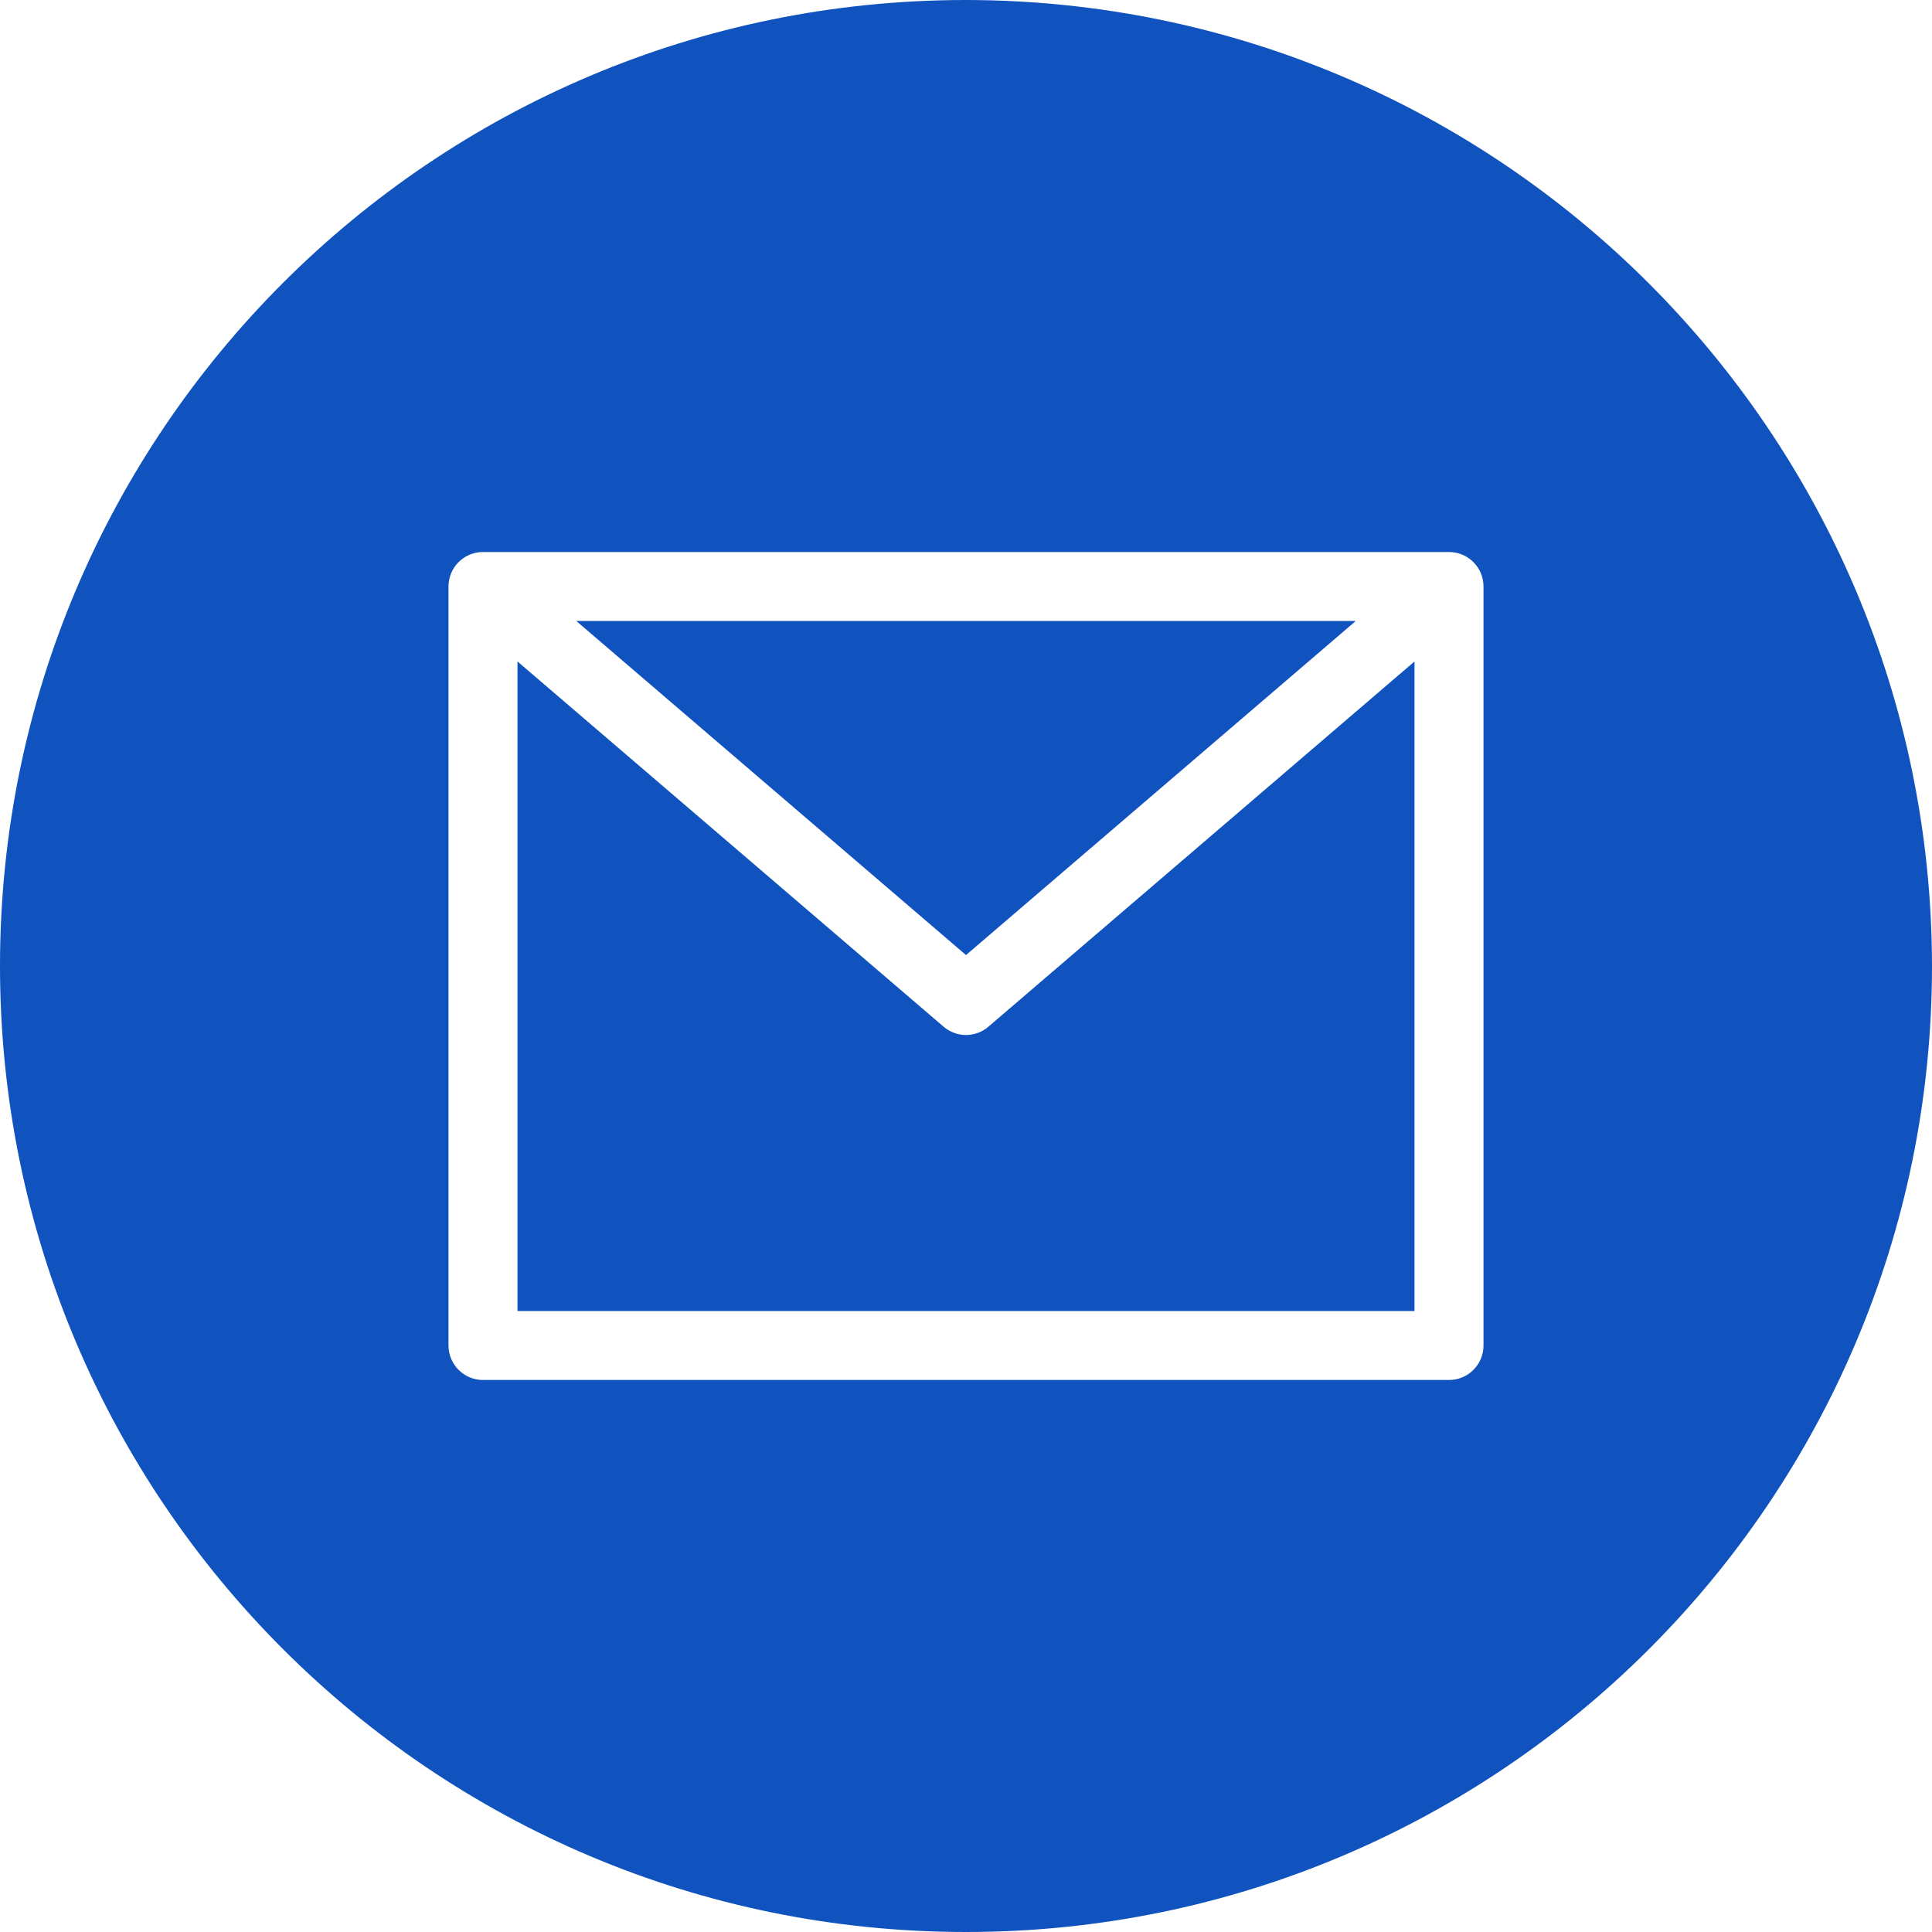
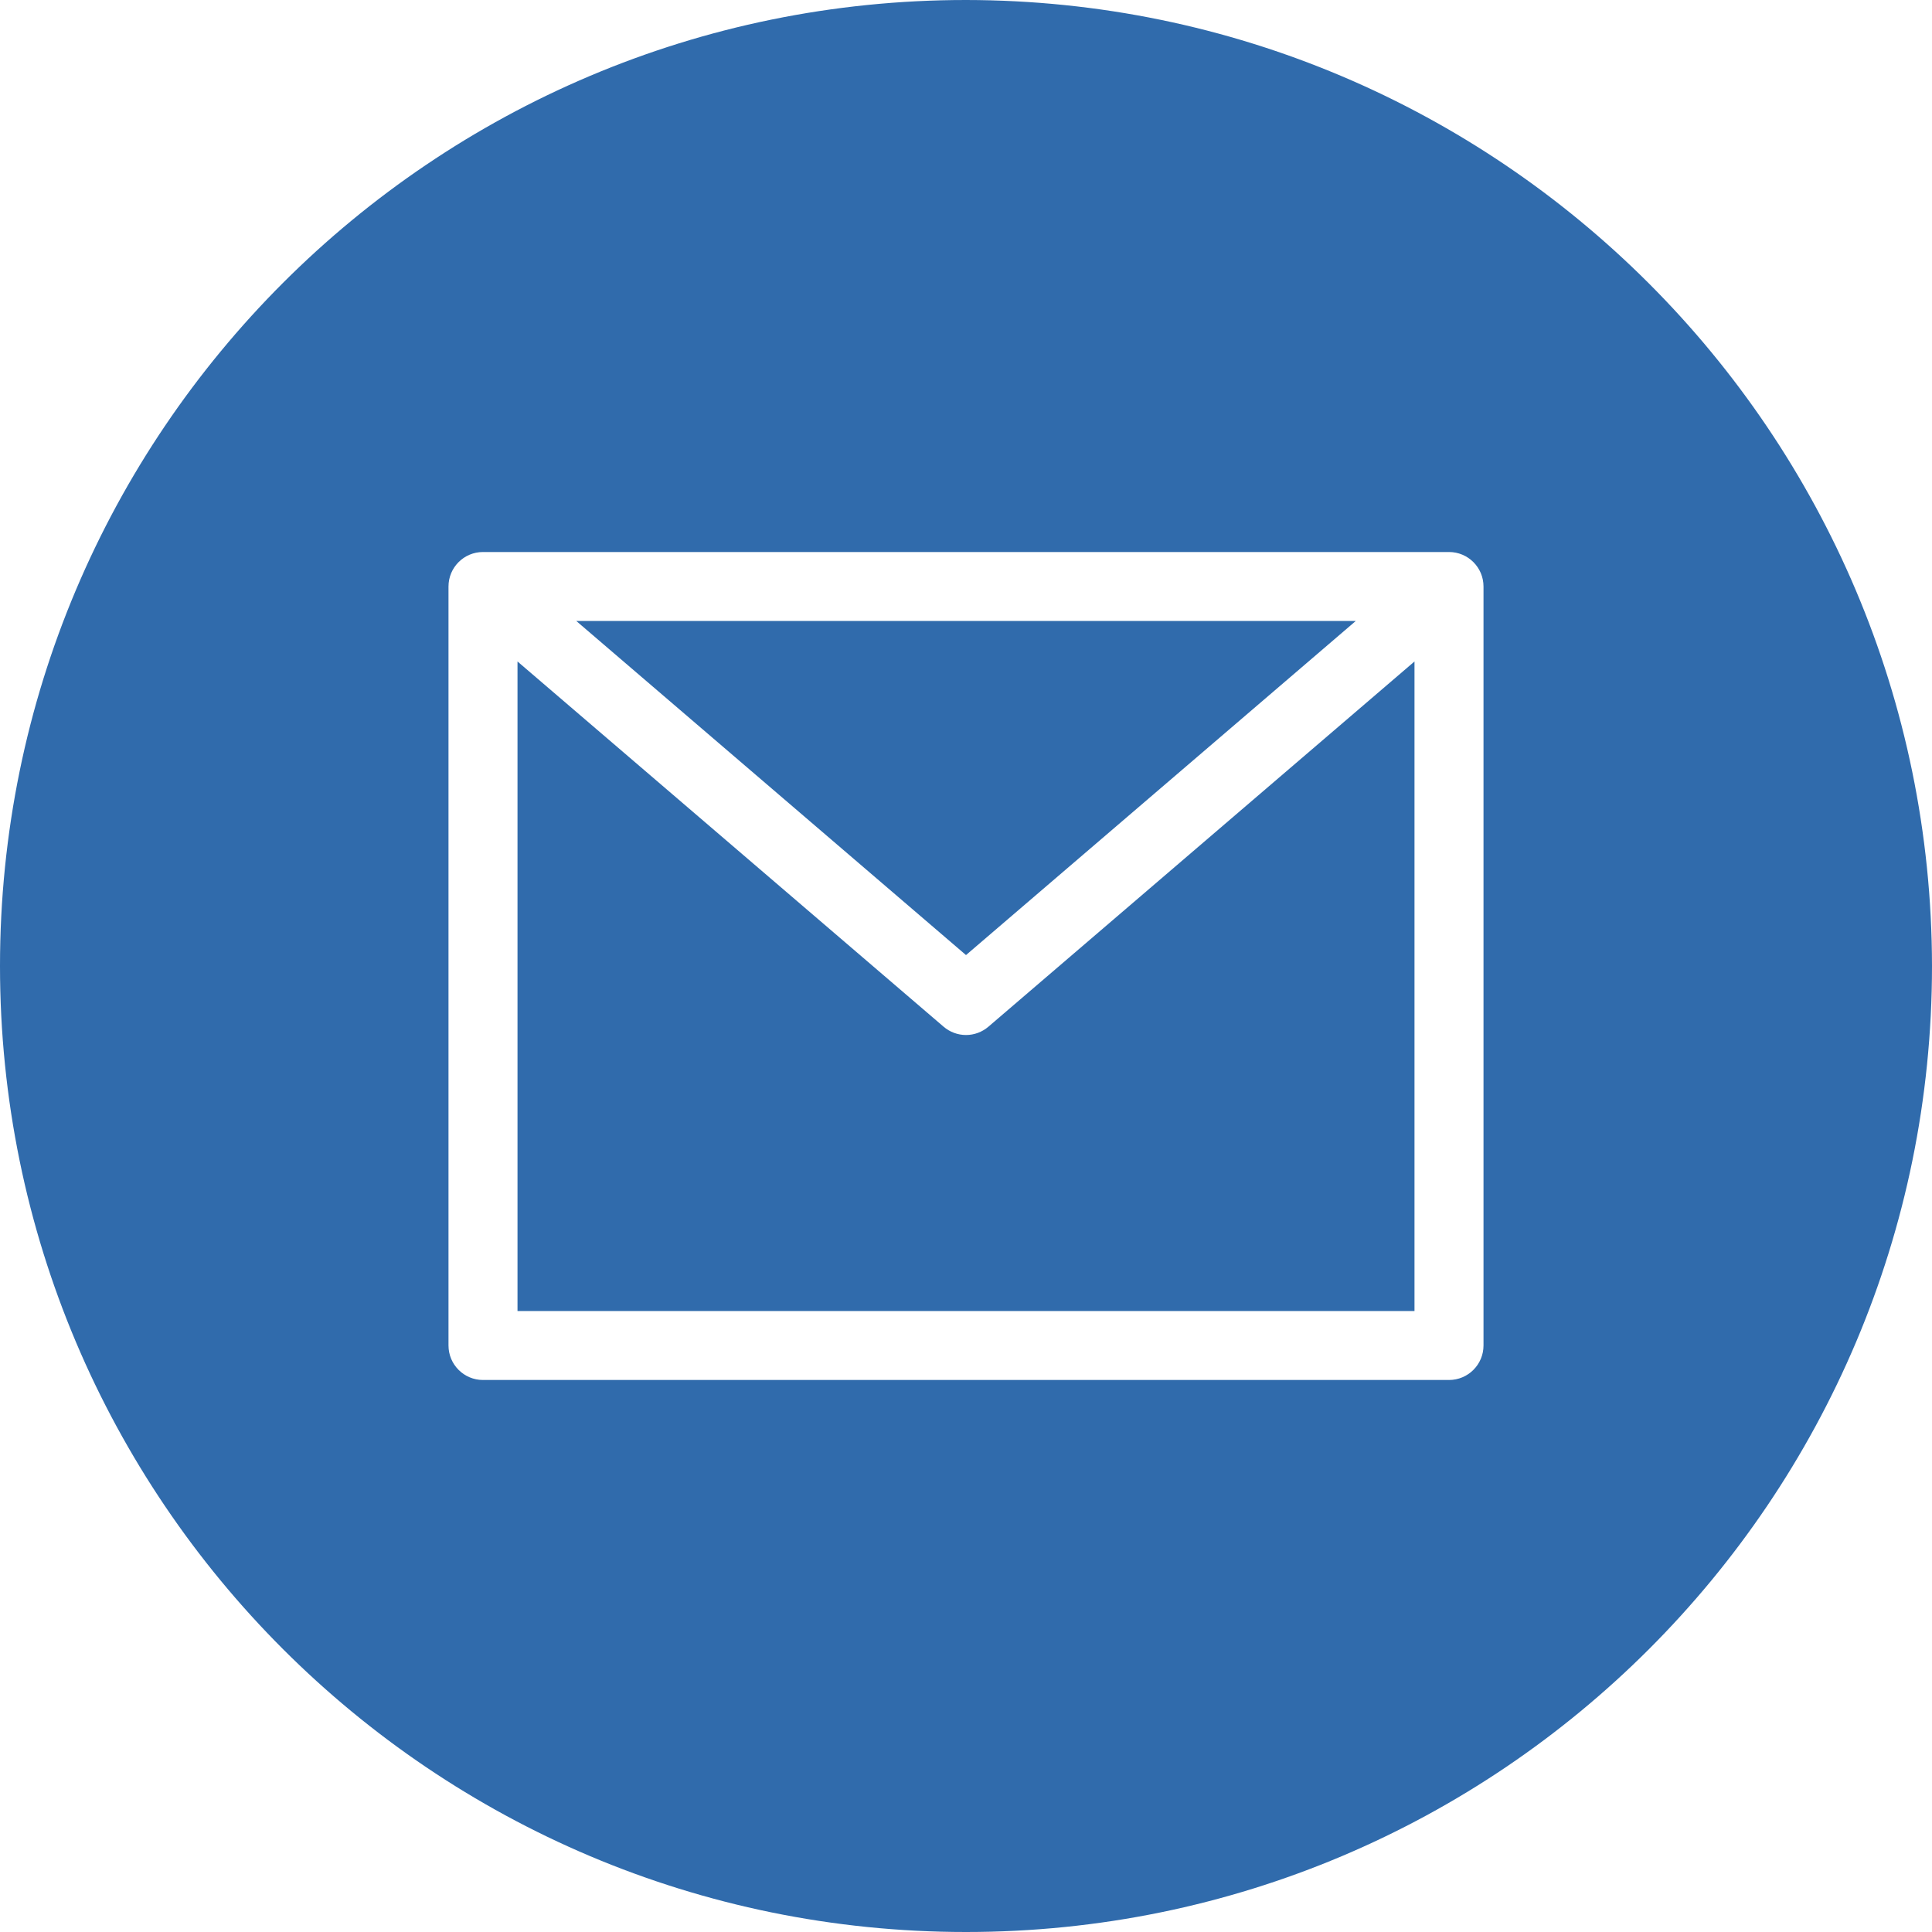
<svg xmlns="http://www.w3.org/2000/svg" width="50" height="50" viewBox="0 0 50 50" fill="none">
-   <path d="M35.087 16.071H14.914L25 24.717L35.087 16.071Z" fill="#1053be" />
-   <path d="M25 26.786C24.787 26.786 24.581 26.709 24.419 26.57L13.393 17.119V33.929H36.607V17.119L25.581 26.57C25.419 26.709 25.213 26.786 25 26.786Z" fill="#1053be" />
-   <path d="M25 0C11.193 0 0 11.193 0 25C0 38.807 11.193 50 25 50C38.807 50 50 38.807 50 25C49.984 11.2 38.8 0.016 25 0ZM38.393 34.821C38.393 35.315 37.993 35.714 37.5 35.714H12.5C12.007 35.714 11.607 35.315 11.607 34.821V15.179C11.607 14.685 12.007 14.286 12.5 14.286H37.5C37.993 14.286 38.393 14.685 38.393 15.179V34.821Z" fill="#1053be" />
+   <path d="M35.087 16.071H14.914L25 24.717L35.087 16.071Z" fill="#306BAC" />
+   <path d="M25 26.786C24.787 26.786 24.581 26.709 24.419 26.57L13.393 17.119V33.929H36.607V17.119L25.581 26.57C25.419 26.709 25.213 26.786 25 26.786Z" fill="#306BAC" />
+   <path d="M25 0C11.193 0 0 11.193 0 25C0 38.807 11.193 50 25 50C38.807 50 50 38.807 50 25C49.984 11.2 38.8 0.016 25 0ZM38.393 34.821C38.393 35.315 37.993 35.714 37.5 35.714H12.5C12.007 35.714 11.607 35.315 11.607 34.821V15.179C11.607 14.685 12.007 14.286 12.5 14.286H37.5C37.993 14.286 38.393 14.685 38.393 15.179V34.821Z" fill="#306BAC" />
</svg>
